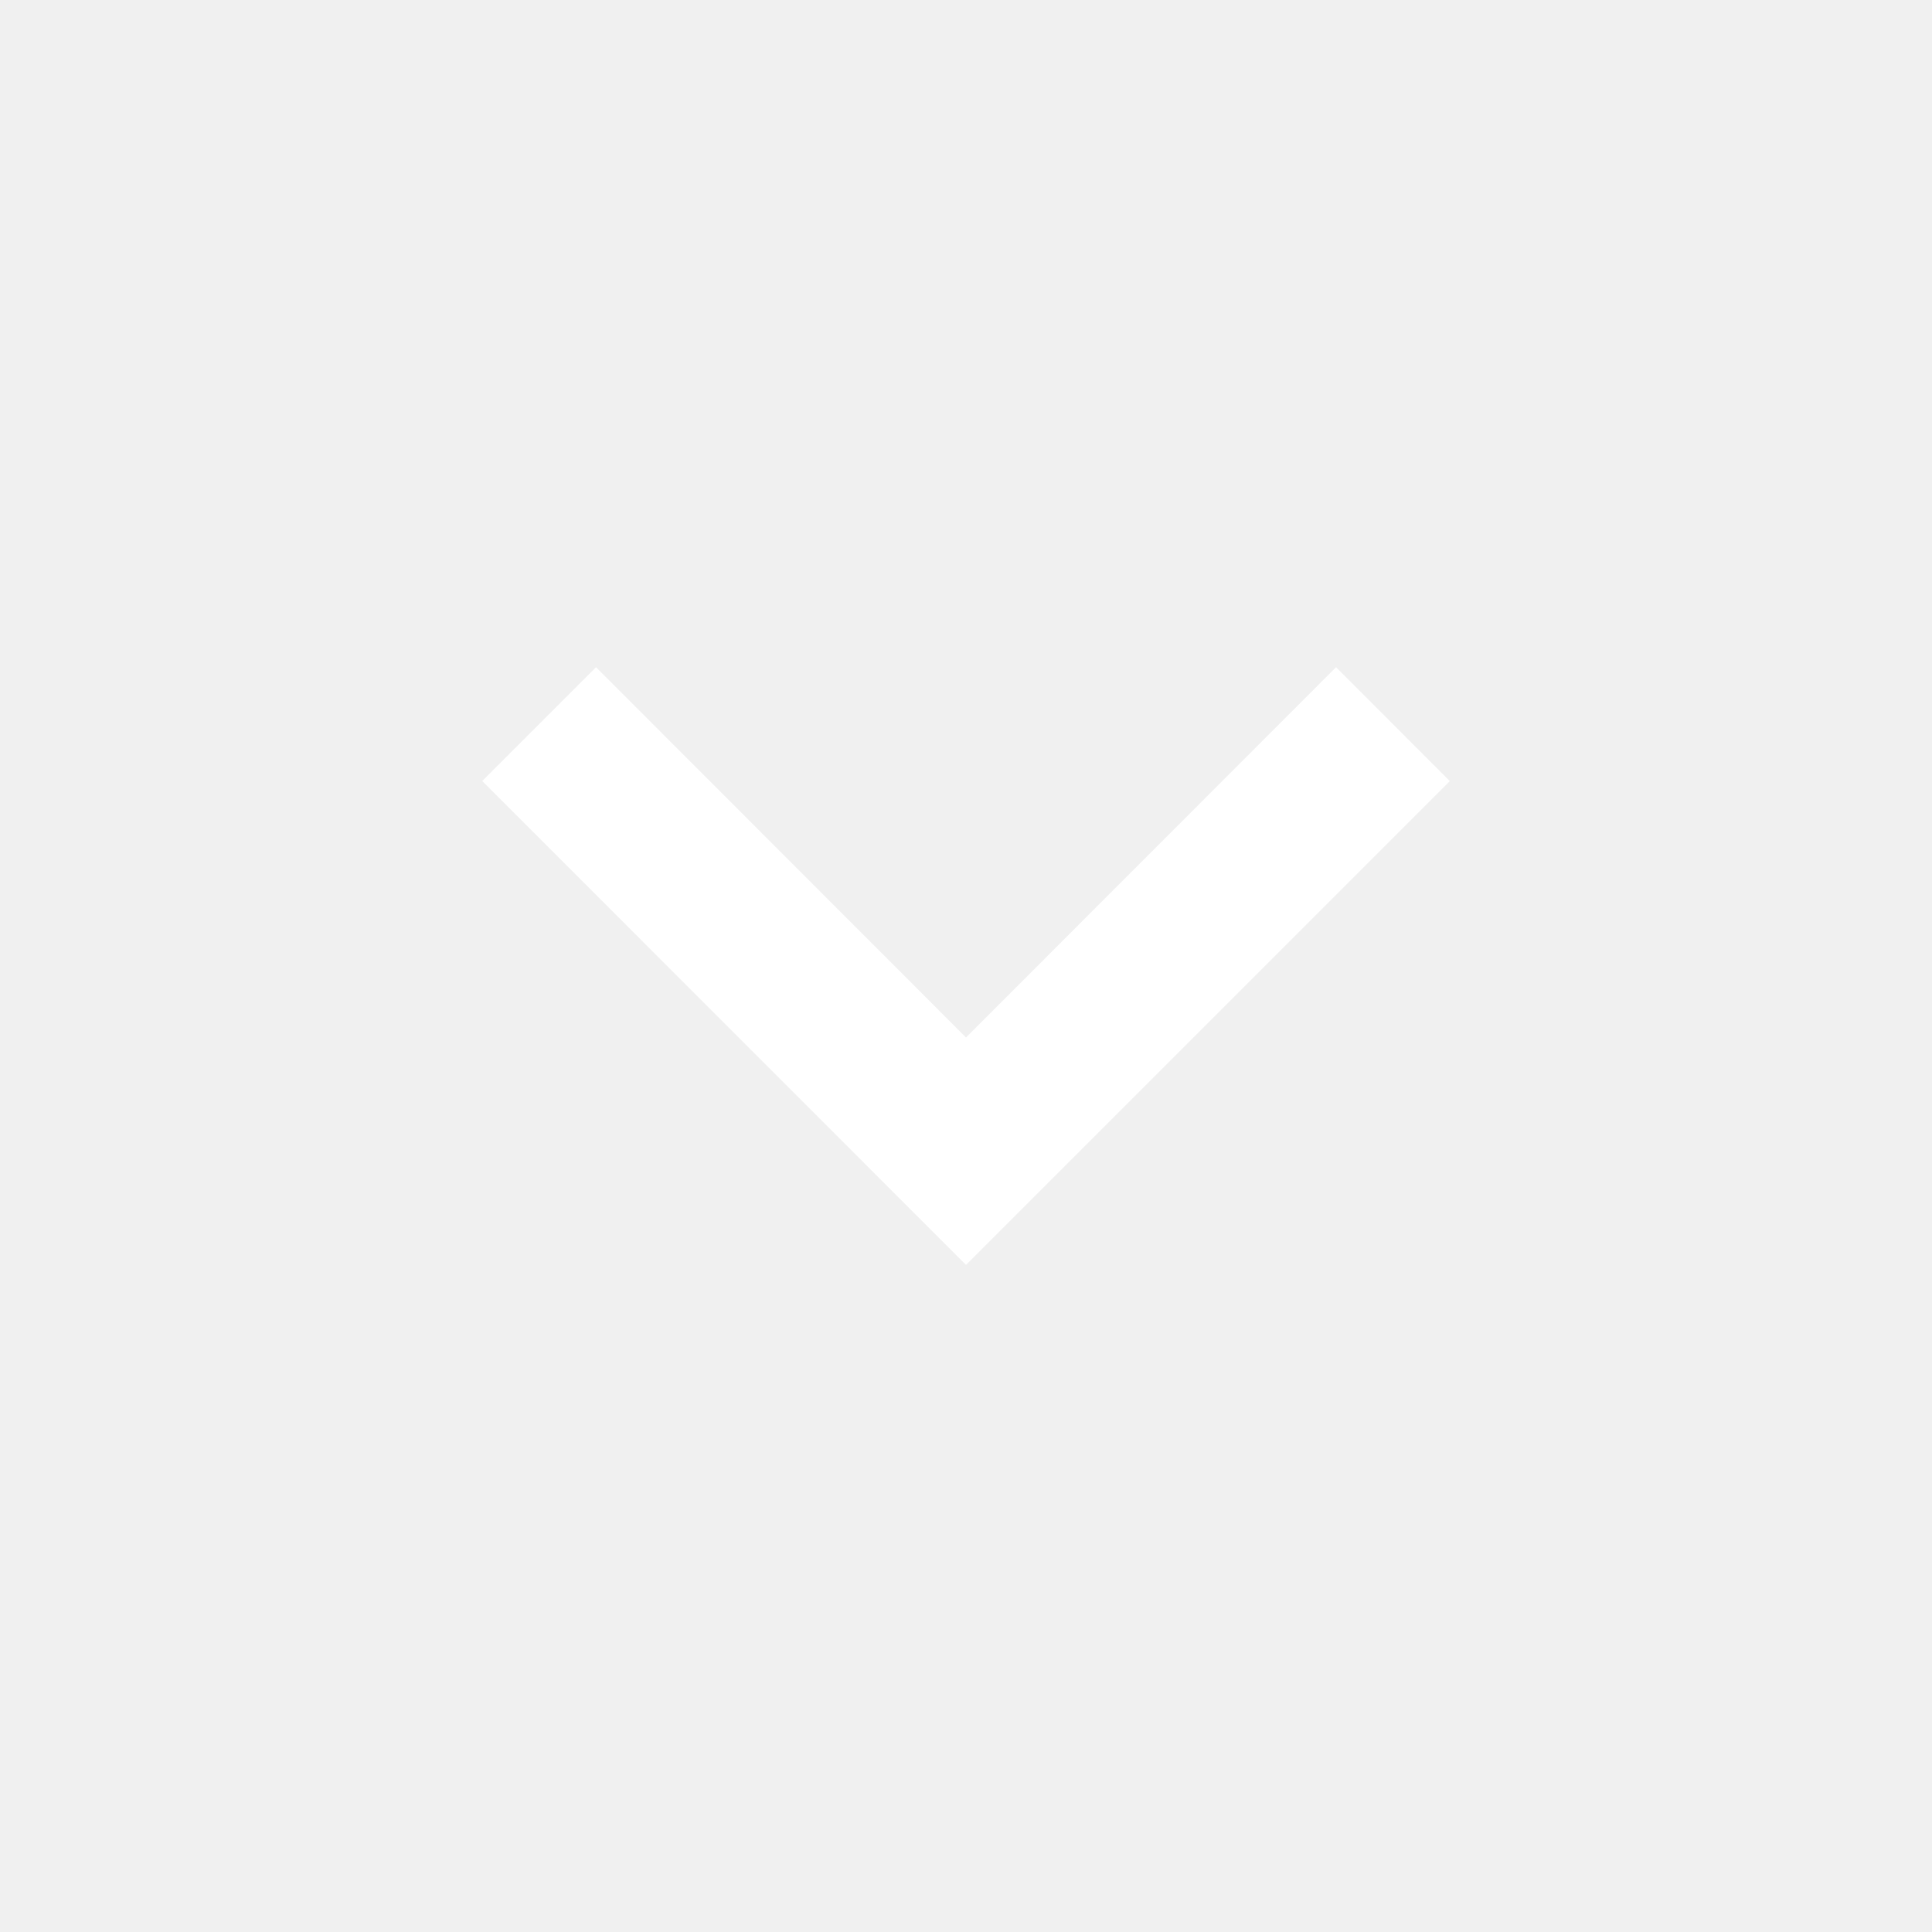
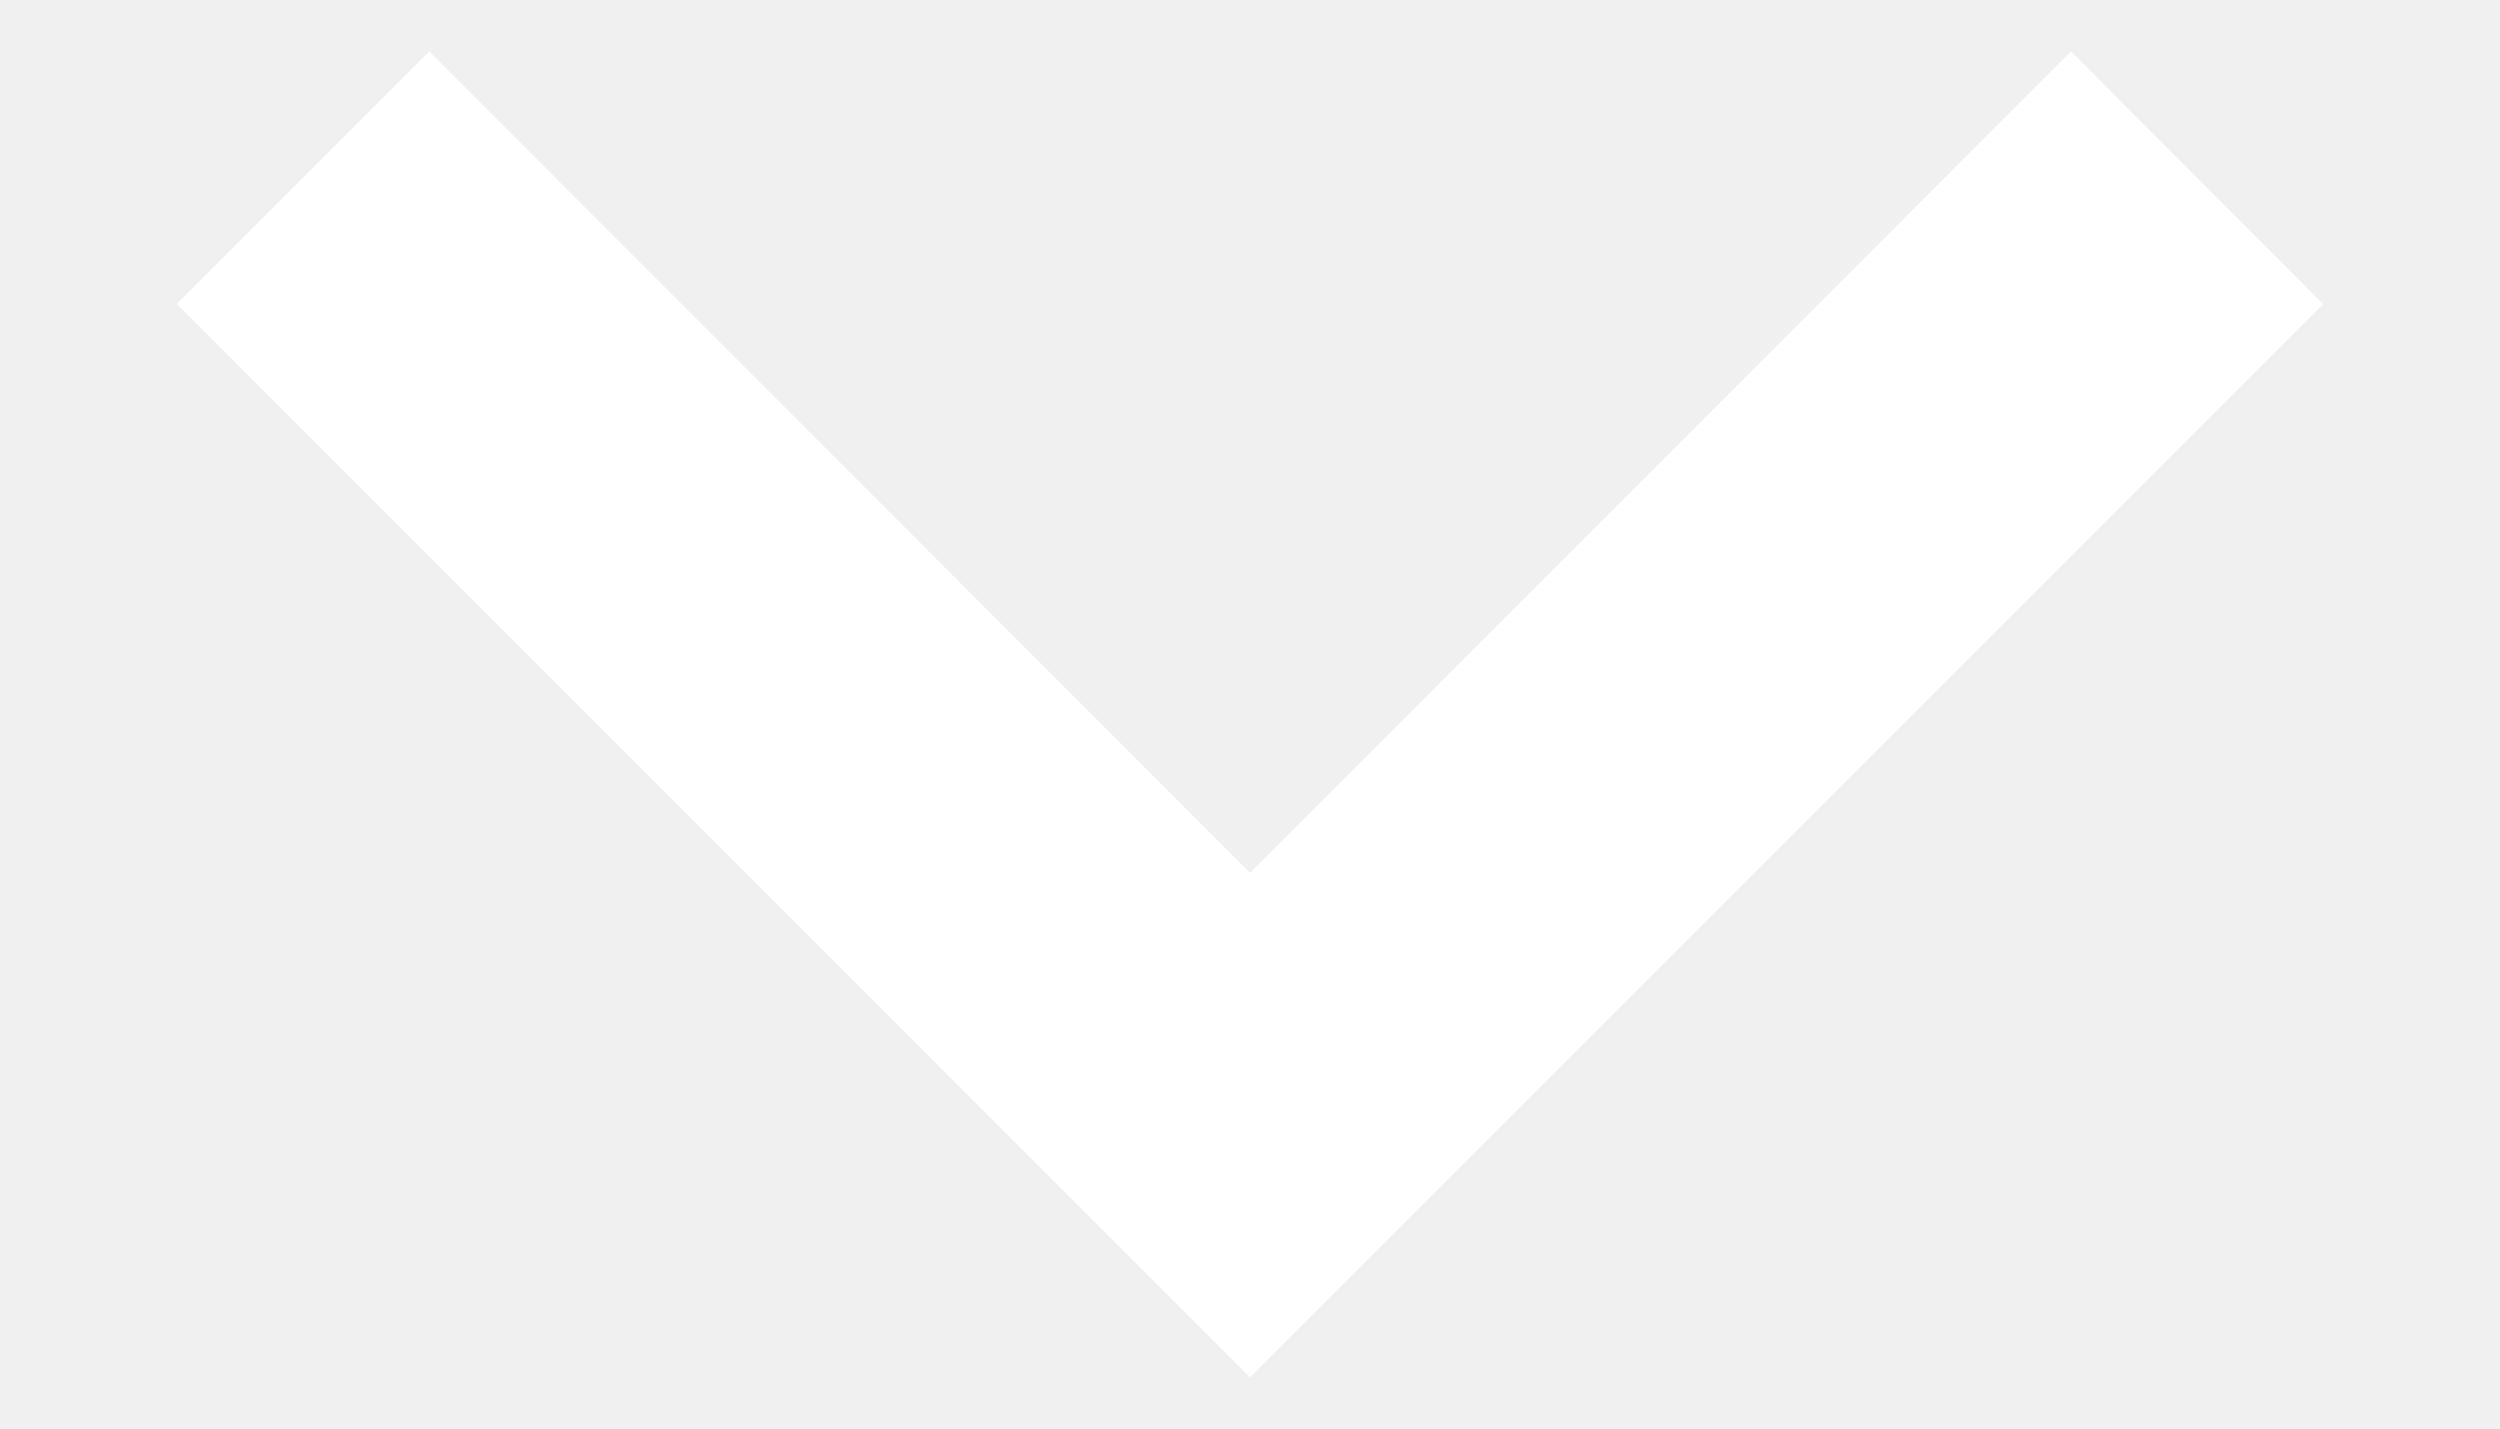
- <svg xmlns="http://www.w3.org/2000/svg" width="24" height="24" viewBox="0 0 24 24" fill="none">
-   <path d="M12 15.713L18.01 9.703L16.597 8.288L12 12.888L7.404 8.288L5.99 9.702L12 15.713Z" fill="white" />
+ <svg xmlns="http://www.w3.org/2000/svg" width="14" height="8" viewBox="0 0 14 8" fill="none">
+   <path d="M7 7.713L13.01 1.703L11.597 0.288L7 4.888L2.404 0.288L0.99 1.702L7 7.713Z" fill="white" />
</svg>
